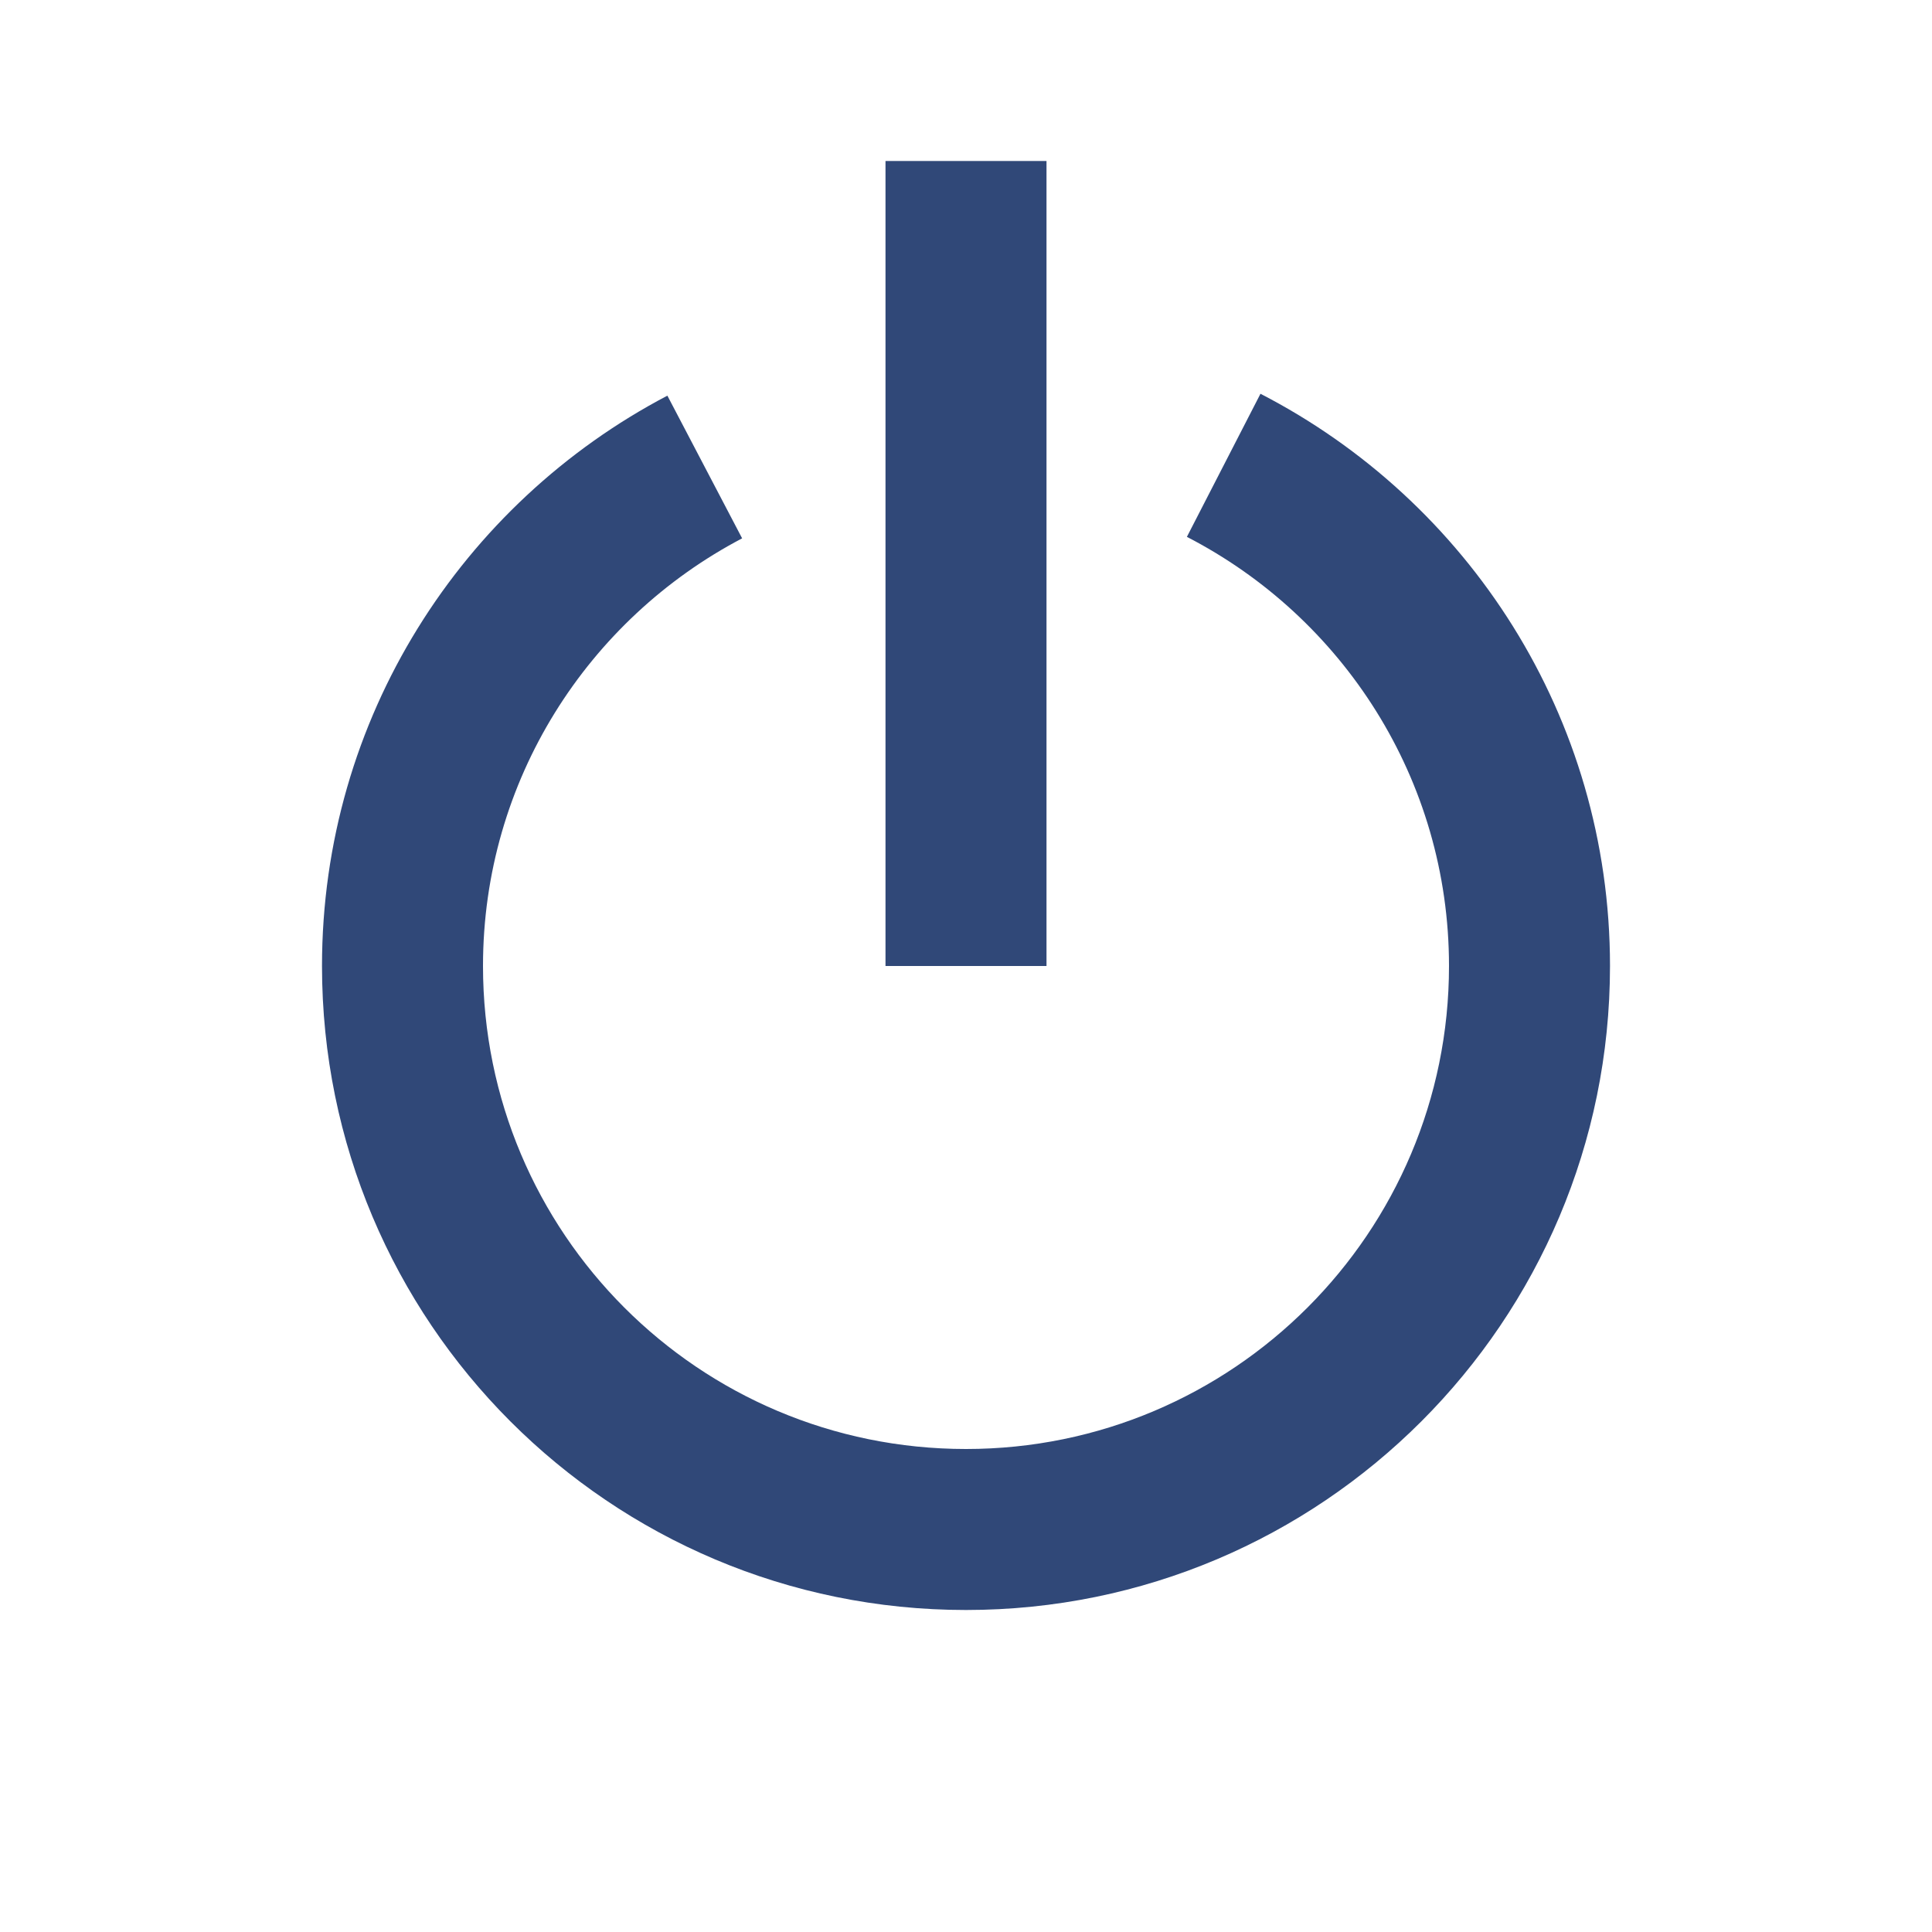
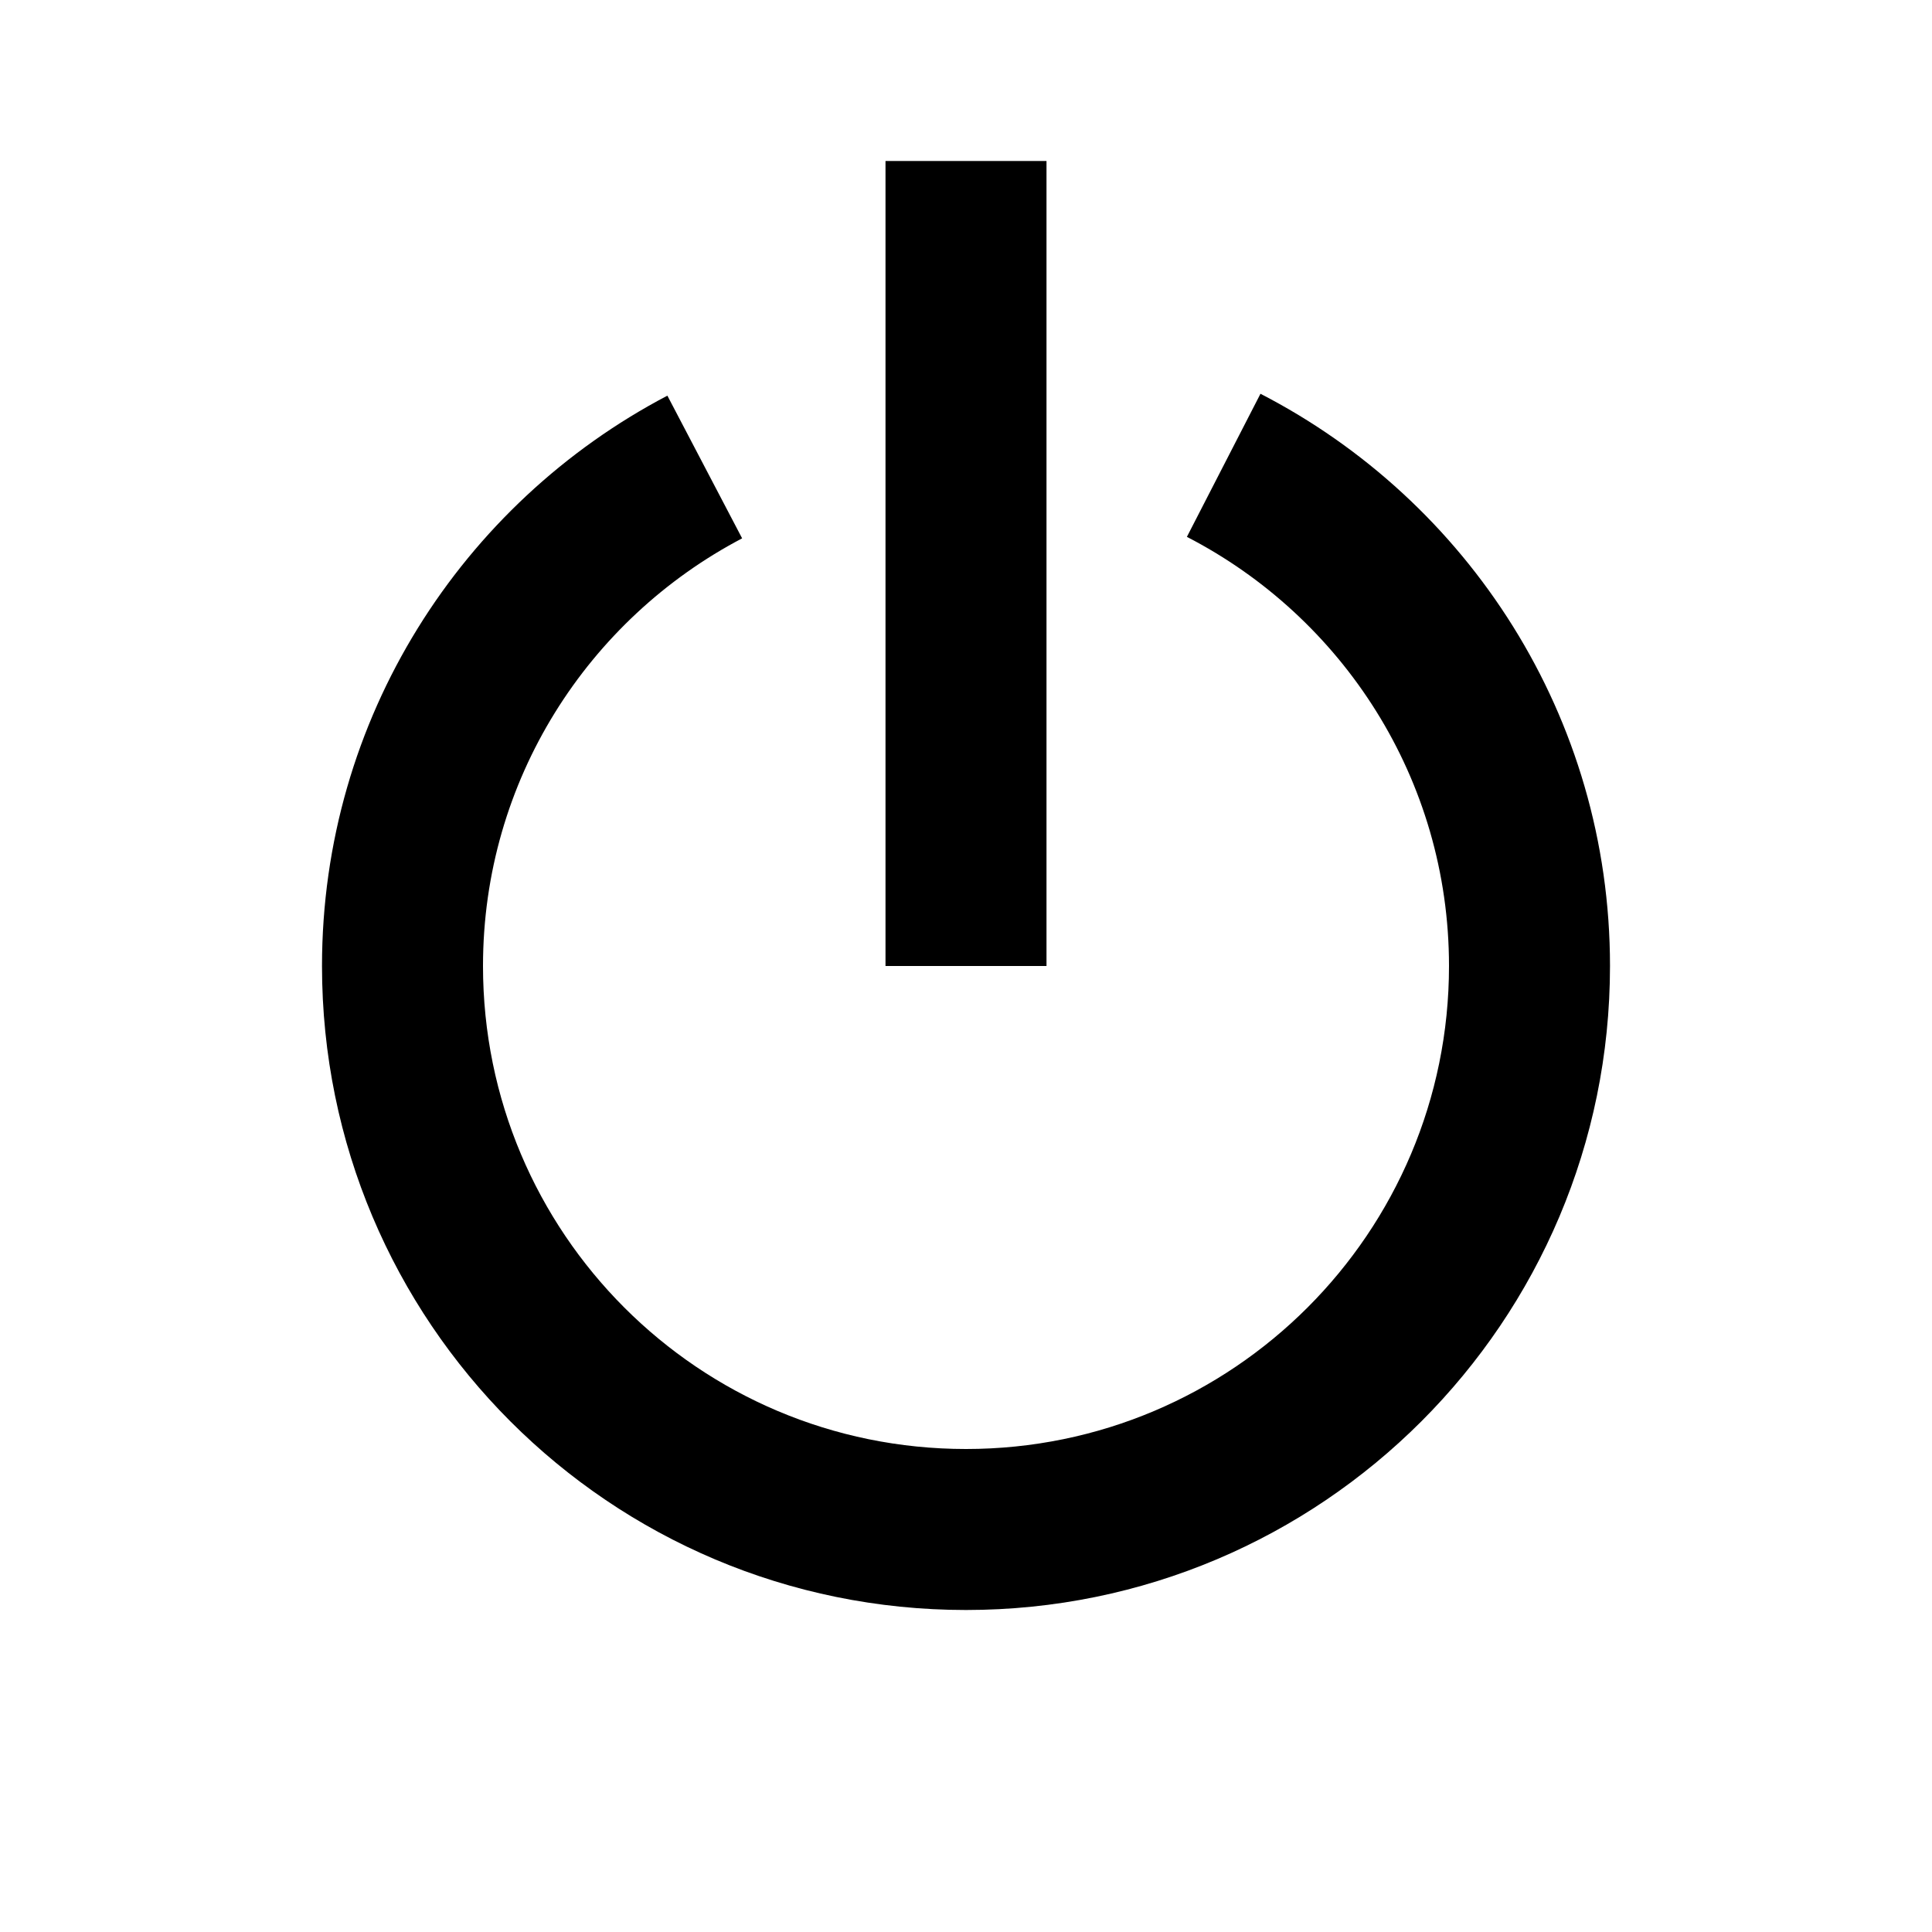
<svg xmlns="http://www.w3.org/2000/svg" viewBox="0 0 48 48">
-   <path d="M31.316 9.783l-1.828 3.555C33.352 15.33 36 19.353 36 24c0 6.627-5.373 12-12 12-6.64 0-12-5.373-12-12 0-4.617 2.614-8.618 6.438-10.625L16.581 9.83C11.482 12.505 8 17.843 8 24c0 8.836 7.147 16 16 16 8.836 0 16-7.164 16-16 0-6.197-3.53-11.56-8.684-14.217z" fill="#304878" />
-   <path fill="#304878" d="M22 4h4v20h-4z" />
+   <path d="M31.316 9.783l-1.828 3.555C33.352 15.33 36 19.353 36 24c0 6.627-5.373 12-12 12-6.64 0-12-5.373-12-12 0-4.617 2.614-8.618 6.438-10.625L16.581 9.83C11.482 12.505 8 17.843 8 24c0 8.836 7.147 16 16 16 8.836 0 16-7.164 16-16 0-6.197-3.53-11.56-8.684-14.217z" fill="currentColor" />
+   <path fill="currentColor" d="M22 4h4v20h-4z" />
</svg>
